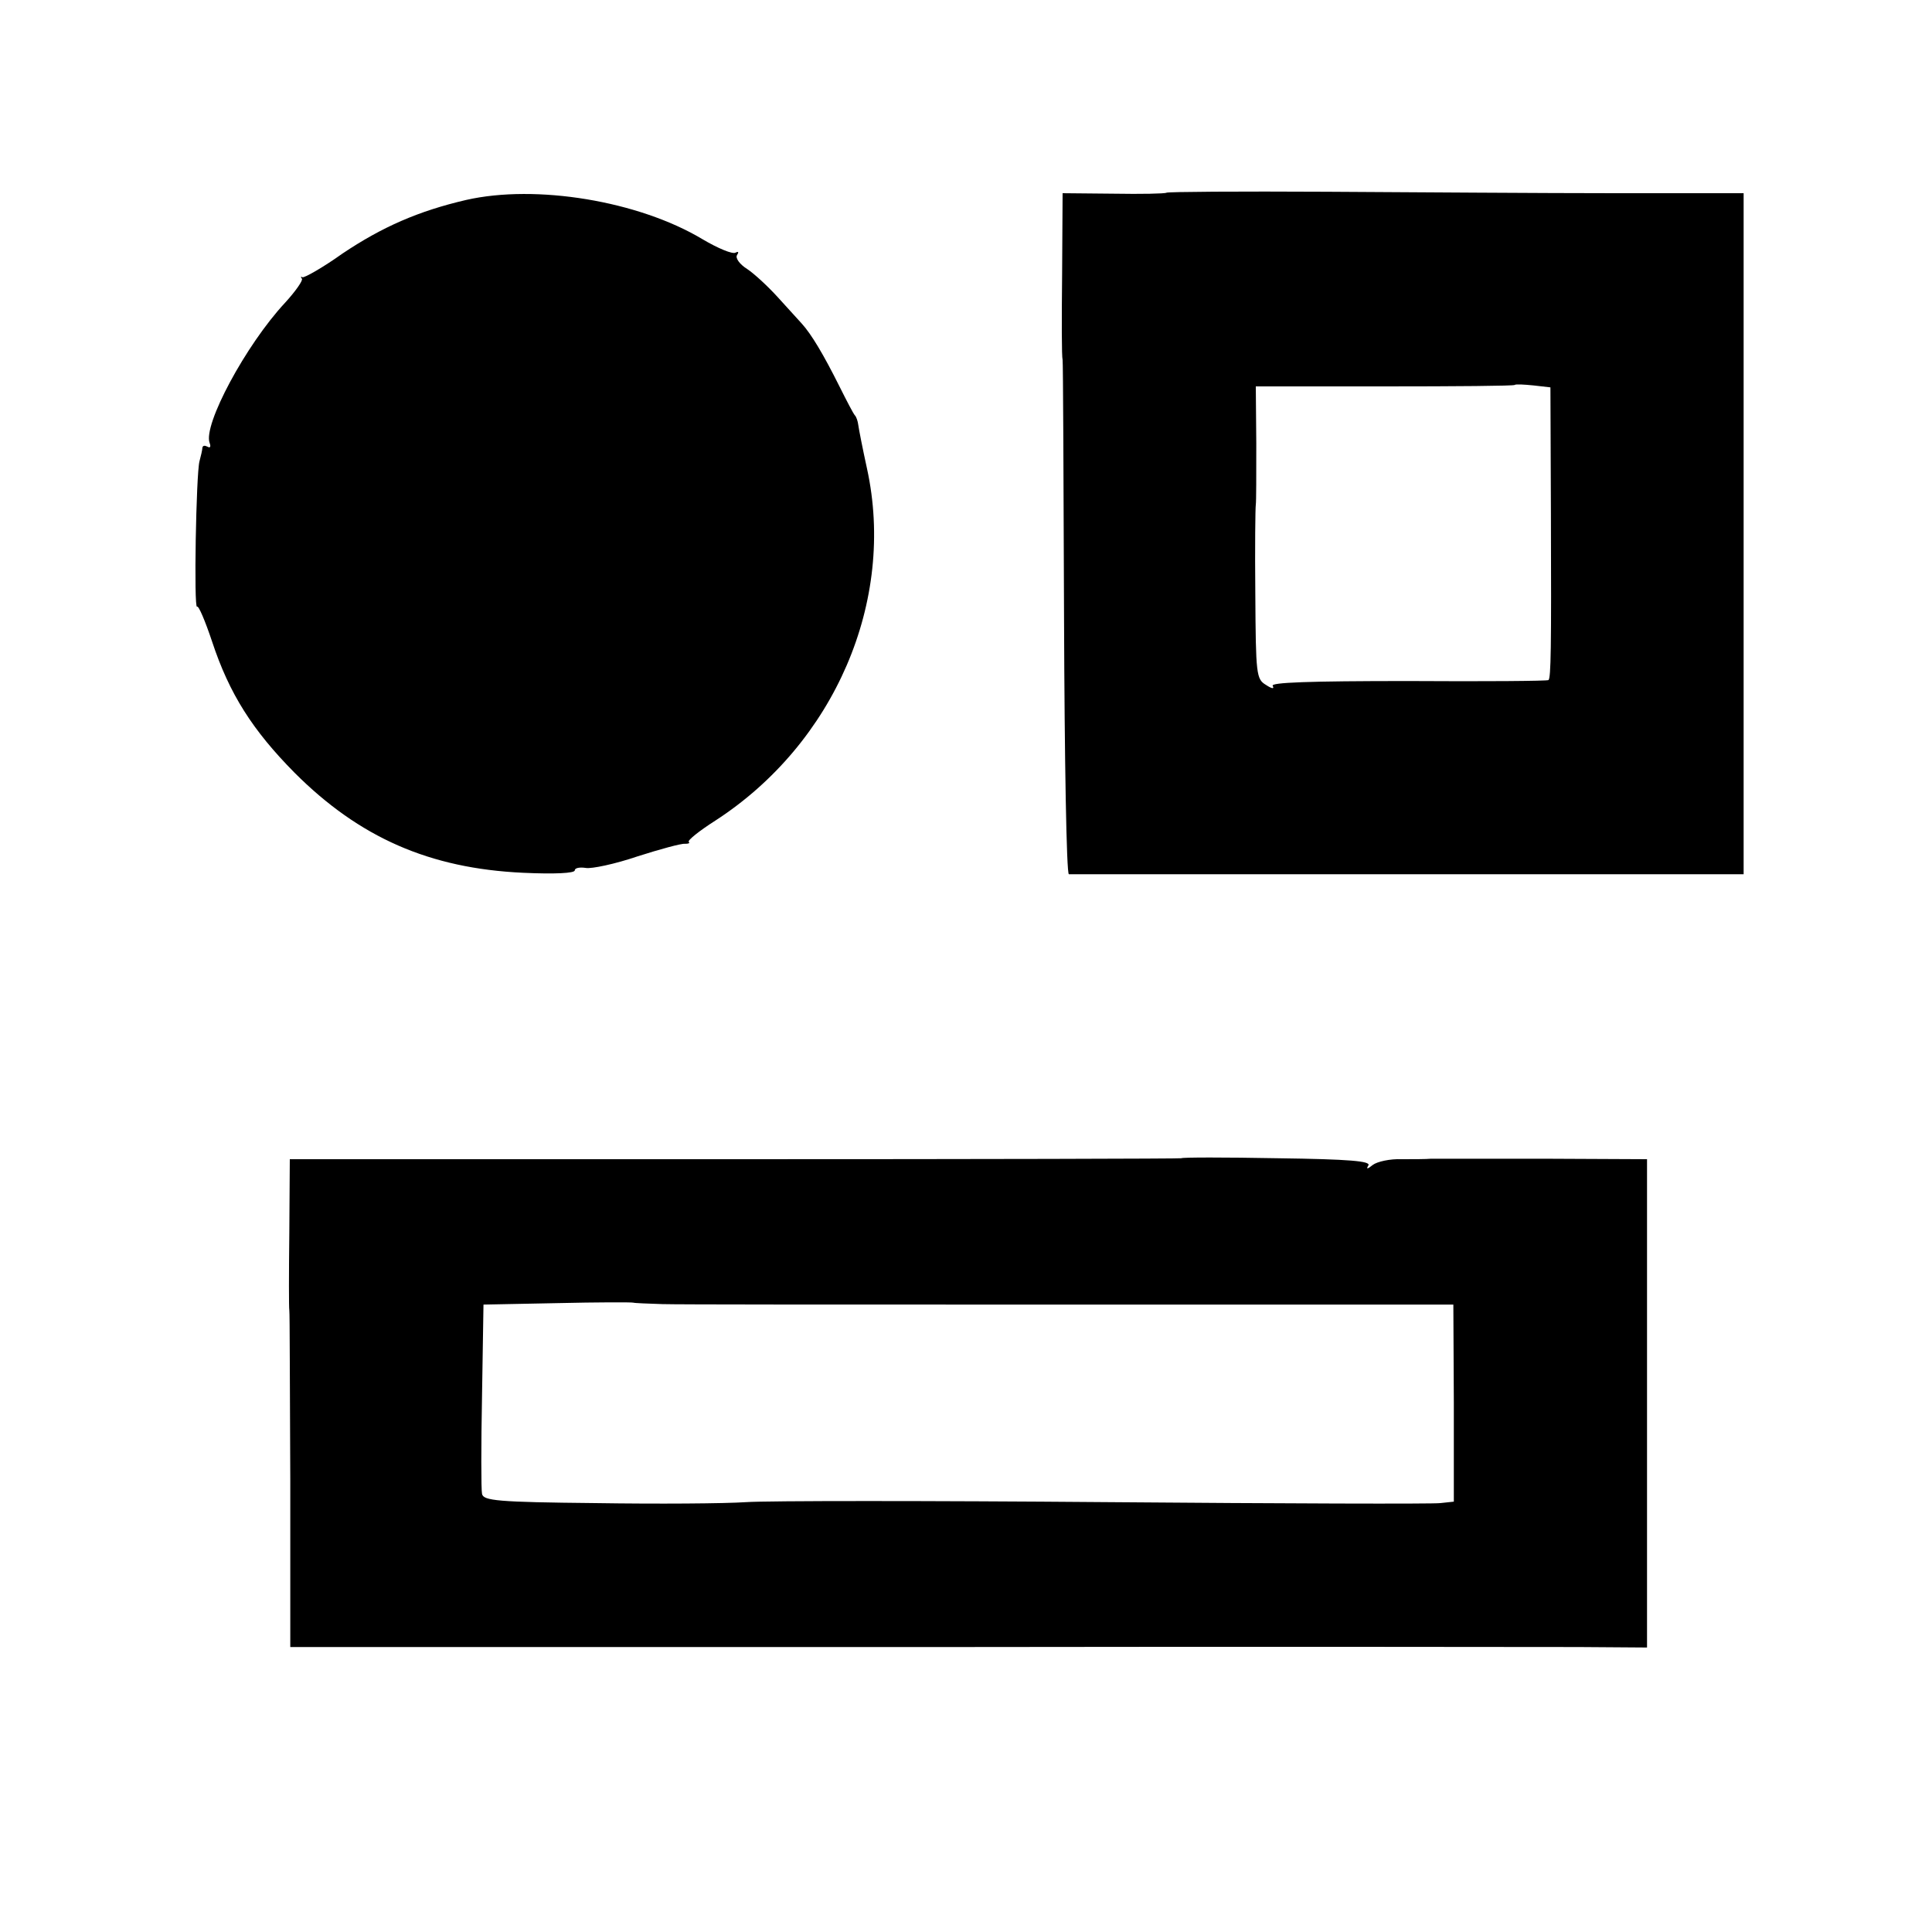
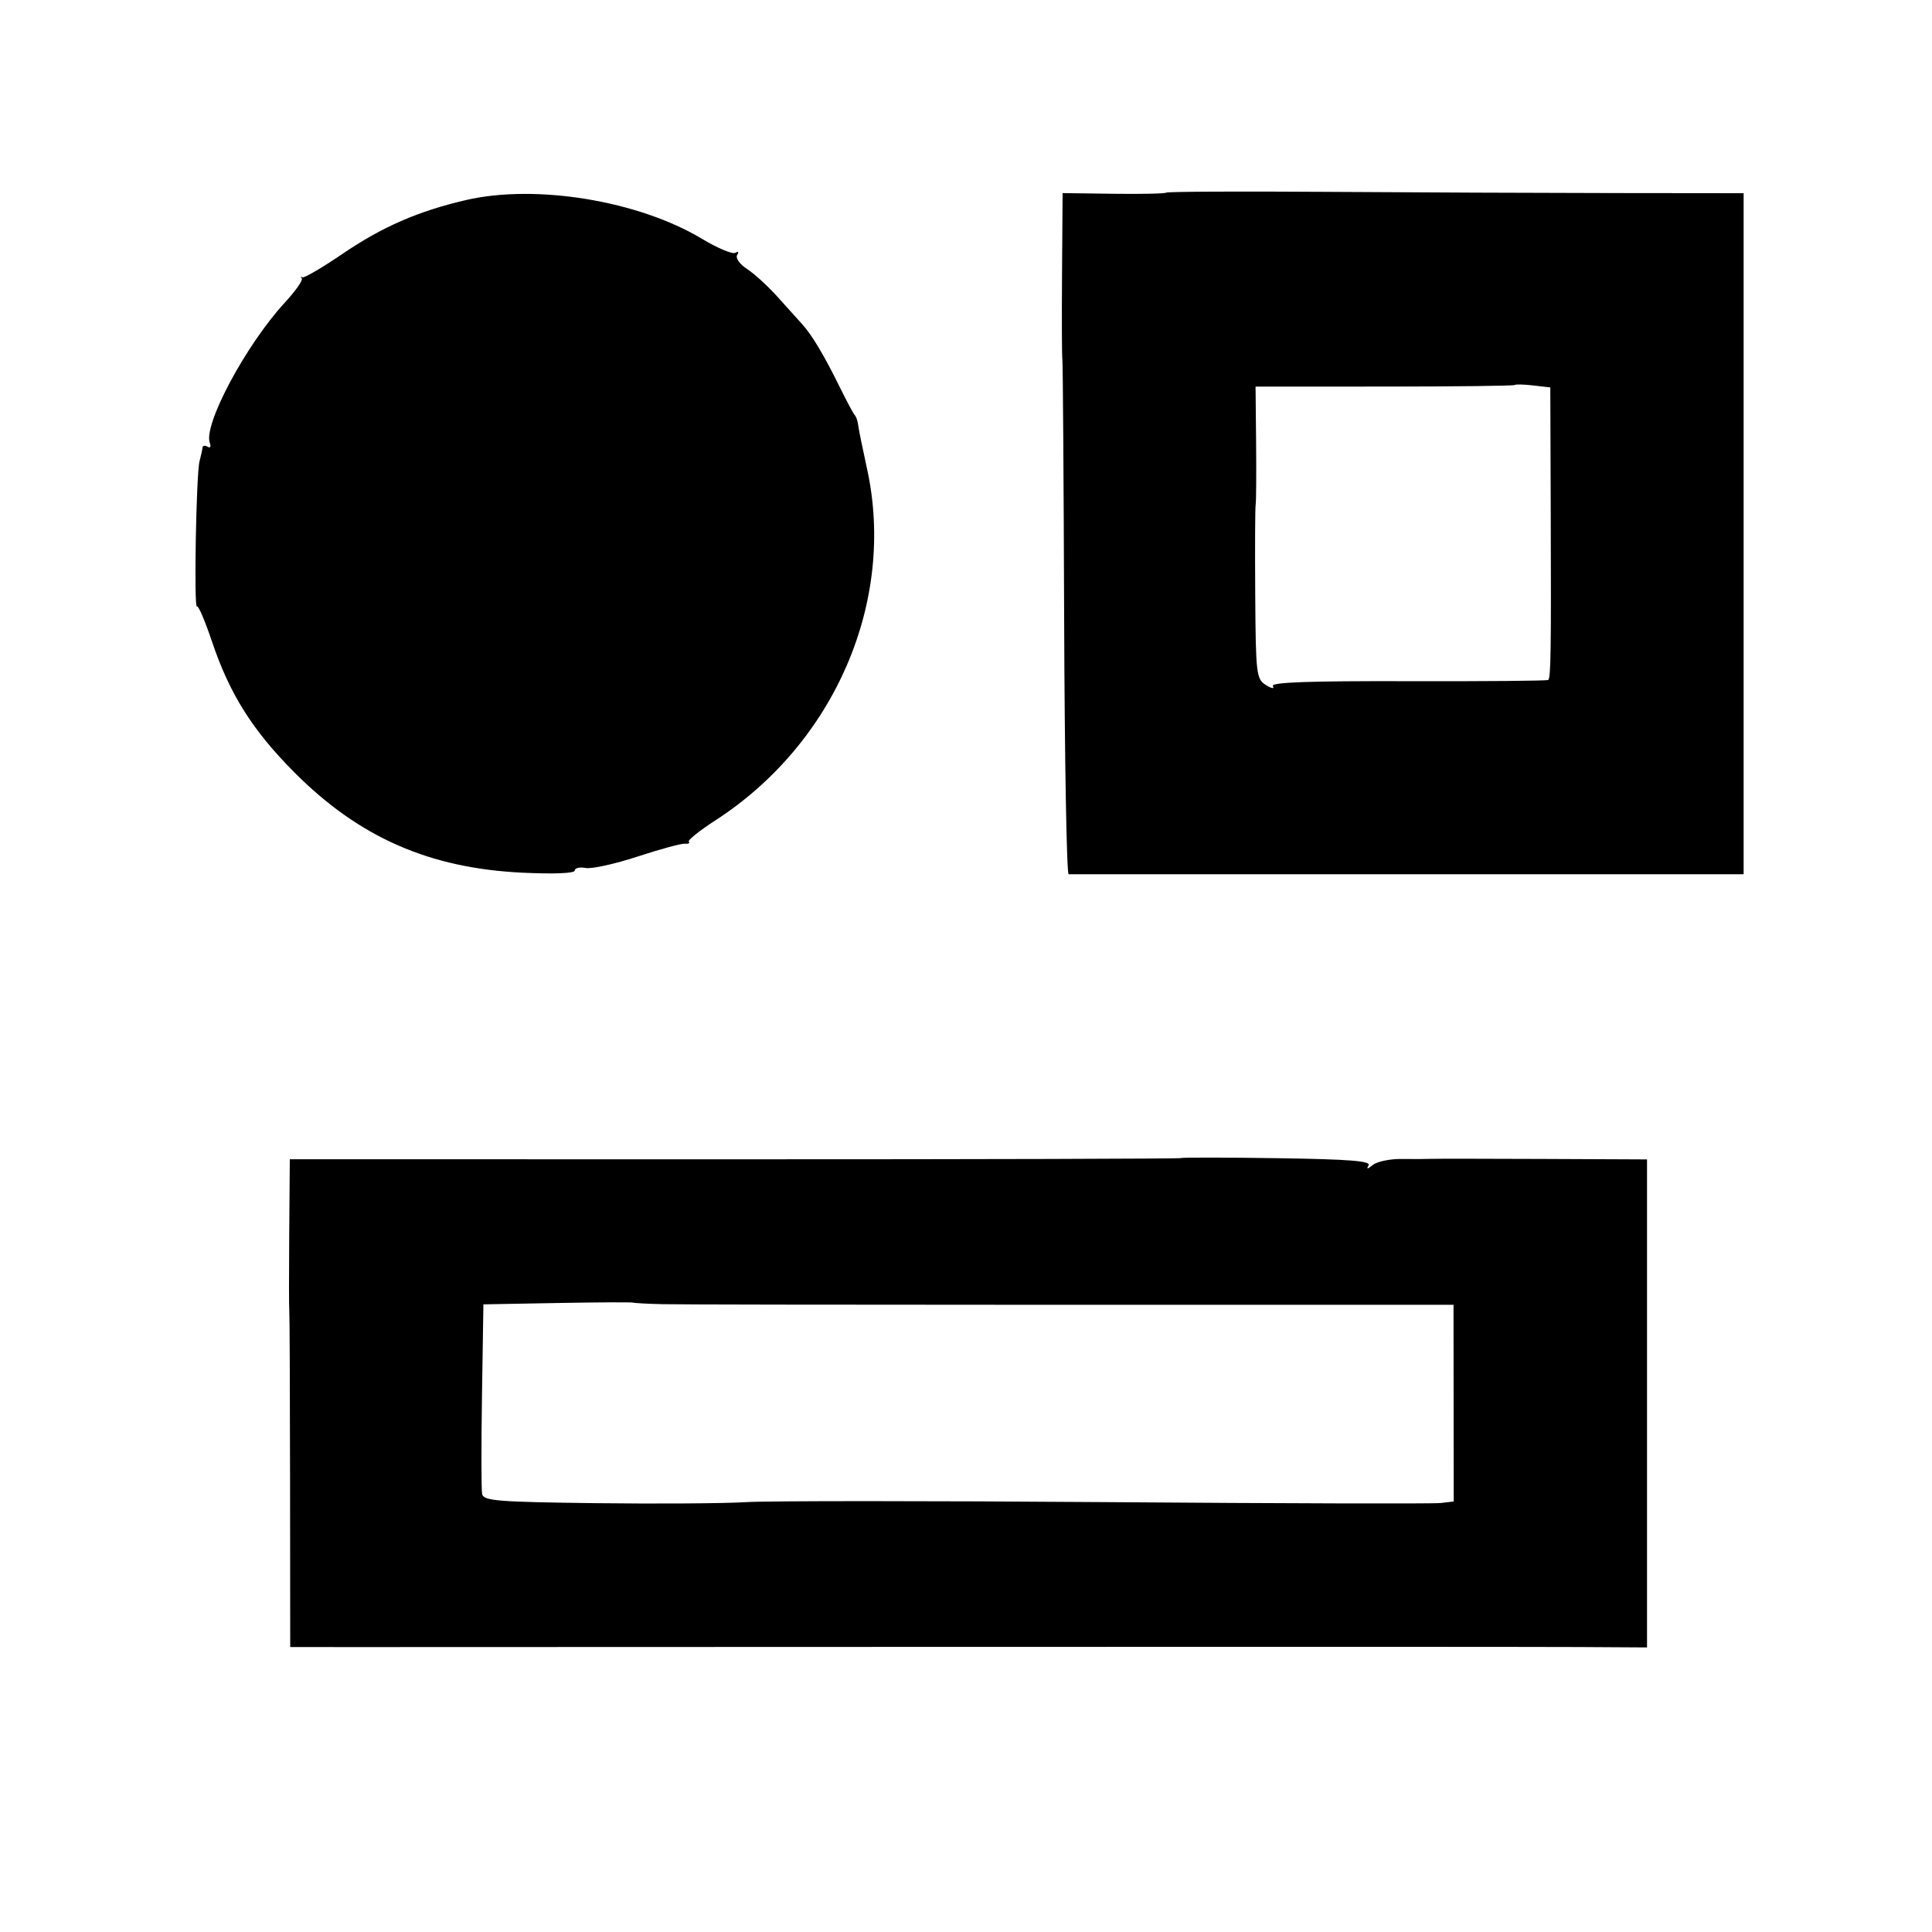
<svg xmlns="http://www.w3.org/2000/svg" width="400" height="400" viewBox="0 0 400 400">
-   <path transform="translate(0 400) scale(0.1 -0.1)" fill="#000" fill-rule="evenodd" d="M2415 3601 c-3 -2 -52 -3 -110 -2 l-105 1 -1 -167 c-1 -93 -1 -172 1 -178 1 -5 2 -247 3 -537 1 -290 5 -528 10 -528 4 0 320 0 702 0 l695 0 0 705 0 705 -267 0 c-148 0 -416 2 -596 3 -181 1 -330 0 -332 -2z m796 -665 c1 -281 0 -339 -5 -344 -2 -2 -133 -3 -291 -2 -206 0 -285 -3 -280 -10 4 -7 -2 -6 -14 2 -20 12 -21 21 -22 188 -1 96 0 180 1 185 1 6 1 63 1 127 l-1 118 266 0 c147 0 268 1 270 3 2 2 19 1 39 -1 l35 -4 1 -262z M965 3586 c-99 -23 -174 -56 -256 -111 -42 -30 -80 -51 -83 -49 -3 2 -4 1 -1 -3 3 -3 -13 -26 -35 -50 -81 -87 -170 -253 -156 -290 3 -8 1 -11 -4 -8 -6 3 -10 3 -11 -2 0 -4 -3 -17 -6 -28 -7 -26 -12 -307 -5 -301 3 3 17 -30 31 -72 36 -109 84 -184 171 -272 134 -134 279 -198 473 -207 65 -3 107 -1 107 5 0 5 10 7 23 5 12 -2 60 8 107 24 47 15 91 27 98 26 7 0 11 1 8 4 -3 3 22 23 55 44 247 160 374 455 314 729 -9 41 -17 82 -18 90 -1 8 -4 17 -7 20 -3 3 -17 30 -32 60 -33 66 -58 108 -78 130 -8 9 -31 34 -50 55 -20 22 -48 48 -63 58 -16 10 -25 23 -21 29 4 6 3 8 -3 5 -6 -4 -37 9 -69 28 -132 79 -344 114 -489 81z M2446 1602 c-2 -1 -418 -2 -924 -2 l-922 0 -1 -153 c-1 -83 -1 -156 0 -160 1 -4 1 -163 2 -352 l0 -345 127 0 c70 0 638 0 1262 0 624 1 1199 0 1278 0 l142 -1 0 505 0 506 -215 1 c-118 0 -223 0 -232 0 -10 -1 -38 -1 -61 -1 -24 1 -51 -5 -60 -12 -11 -9 -14 -9 -9 -1 6 9 -38 13 -189 15 -107 2 -197 2 -198 0z m-1075 -302 c30 -1 367 -1 749 -1 382 0 739 0 792 0 l97 0 1 -204 0 -204 -28 -3 c-15 -2 -326 -1 -692 2 -366 3 -701 3 -745 0 -44 -3 -184 -4 -312 -2 -204 2 -232 5 -235 19 -2 9 -2 101 0 204 l3 188 152 3 c84 2 155 2 158 1 3 -1 30 -2 60 -3z" />
+   <path transform="translate(0 400) scale(1 -1)" fill="#000" fill-rule="evenodd" d="M241.453 360.119 C241.243 359.910 236.330 359.802 230.536 359.880 L220.000 360.021 L219.882 343.260 C219.816 334.042 219.849 326.065 219.954 325.534 C220.058 325.003 220.224 300.816 220.322 271.785 C220.420 242.754 220.838 219.001 221.250 219.001 C221.662 219.000 253.275 219.000 291.500 219.000 L361.000 219.000 L361.000 289.500 L361.000 360.000 L334.250 360.029 C319.538 360.045 292.725 360.157 274.667 360.279 C256.609 360.400 241.663 360.329 241.453 360.119 Z M321.065 293.642 C321.164 265.502 321.079 259.746 320.558 259.225 C320.374 259.040 307.314 258.925 291.537 258.969 C270.944 259.026 263.044 258.739 263.531 257.950 C263.912 257.334 263.287 257.429 262.105 258.167 C260.103 259.417 259.994 260.340 259.882 276.991 C259.816 286.621 259.856 294.950 259.969 295.500 C260.082 296.050 260.124 301.778 260.063 308.228 L259.950 319.957 L286.628 319.964 C301.301 319.969 313.448 320.115 313.622 320.289 C313.796 320.463 315.522 320.421 317.456 320.195 L320.974 319.784 L321.065 293.642 Z M96.500 358.584 C86.613 356.295 79.137 353.041 70.935 347.456 C66.663 344.547 62.904 342.354 62.584 342.583 C62.263 342.812 62.219 342.706 62.486 342.347 C62.754 341.988 61.168 339.736 58.962 337.343 C50.906 328.604 42.027 311.979 43.443 308.288 C43.737 307.523 43.532 307.171 42.989 307.507 C42.445 307.843 41.966 307.754 41.923 307.309 C41.881 306.864 41.606 305.600 41.311 304.500 C40.617 301.912 40.116 273.783 40.776 274.443 C41.051 274.718 42.452 271.448 43.888 267.176 C47.549 256.289 52.300 248.754 61.007 240.026 C74.406 226.594 88.935 220.225 108.250 219.315 C114.780 219.008 119.000 219.185 119.000 219.766 C119.000 220.292 120.013 220.530 121.250 220.296 C122.487 220.061 127.325 221.124 132.000 222.658 C136.675 224.193 141.093 225.393 141.817 225.324 C142.541 225.256 142.896 225.437 142.607 225.726 C142.318 226.016 144.791 228.004 148.104 230.145 C172.847 246.138 185.537 275.584 179.499 303.000 C178.591 307.125 177.769 311.175 177.674 312.000 C177.578 312.825 177.275 313.725 177.000 314.000 C176.725 314.275 175.281 316.975 173.790 320.000 C170.546 326.584 168.032 330.769 166.000 332.971 C165.175 333.865 162.912 336.375 160.971 338.548 C159.029 340.722 156.202 343.307 154.689 344.294 C153.146 345.300 152.238 346.576 152.623 347.198 C153.013 347.830 152.858 348.030 152.263 347.662 C151.687 347.307 148.580 348.603 145.358 350.543 C132.242 358.441 110.991 361.939 96.500 358.584 Z M244.565 160.234 C244.420 160.088 202.834 159.973 152.151 159.979 L60.000 159.990 L59.882 144.745 C59.816 136.360 59.821 129.148 59.892 128.717 C59.964 128.287 60.036 112.424 60.054 93.467 L60.086 59.000 L72.793 58.989 C79.782 58.982 136.575 59.001 199.000 59.030 C261.425 59.059 318.913 59.045 326.750 59.000 L341.000 58.917 L341.000 109.437 L341.000 159.957 L319.500 160.051 C307.675 160.103 297.212 160.111 296.250 160.069 C295.288 160.027 292.549 160.017 290.163 160.047 C287.778 160.077 285.104 159.516 284.221 158.801 C283.124 157.911 282.846 157.882 283.342 158.709 C283.897 159.634 279.459 159.986 264.448 160.209 C253.658 160.369 244.710 160.380 244.565 160.234 Z M137.059 129.986 C140.051 129.913 173.775 129.855 212.000 129.857 C250.225 129.860 285.873 129.860 291.218 129.858 L300.936 129.855 L300.955 109.493 L300.974 89.130 L298.237 88.815 C296.732 88.642 265.575 88.725 229.000 89.000 C192.425 89.275 158.900 89.275 154.500 89.000 C150.100 88.725 136.067 88.628 123.317 88.785 C102.929 89.035 100.095 89.264 99.817 90.683 C99.642 91.570 99.631 100.767 99.792 111.122 L100.083 129.948 L115.292 130.224 C123.656 130.376 130.751 130.414 131.059 130.309 C131.366 130.204 134.066 130.059 137.059 129.986 Z" />
</svg>
